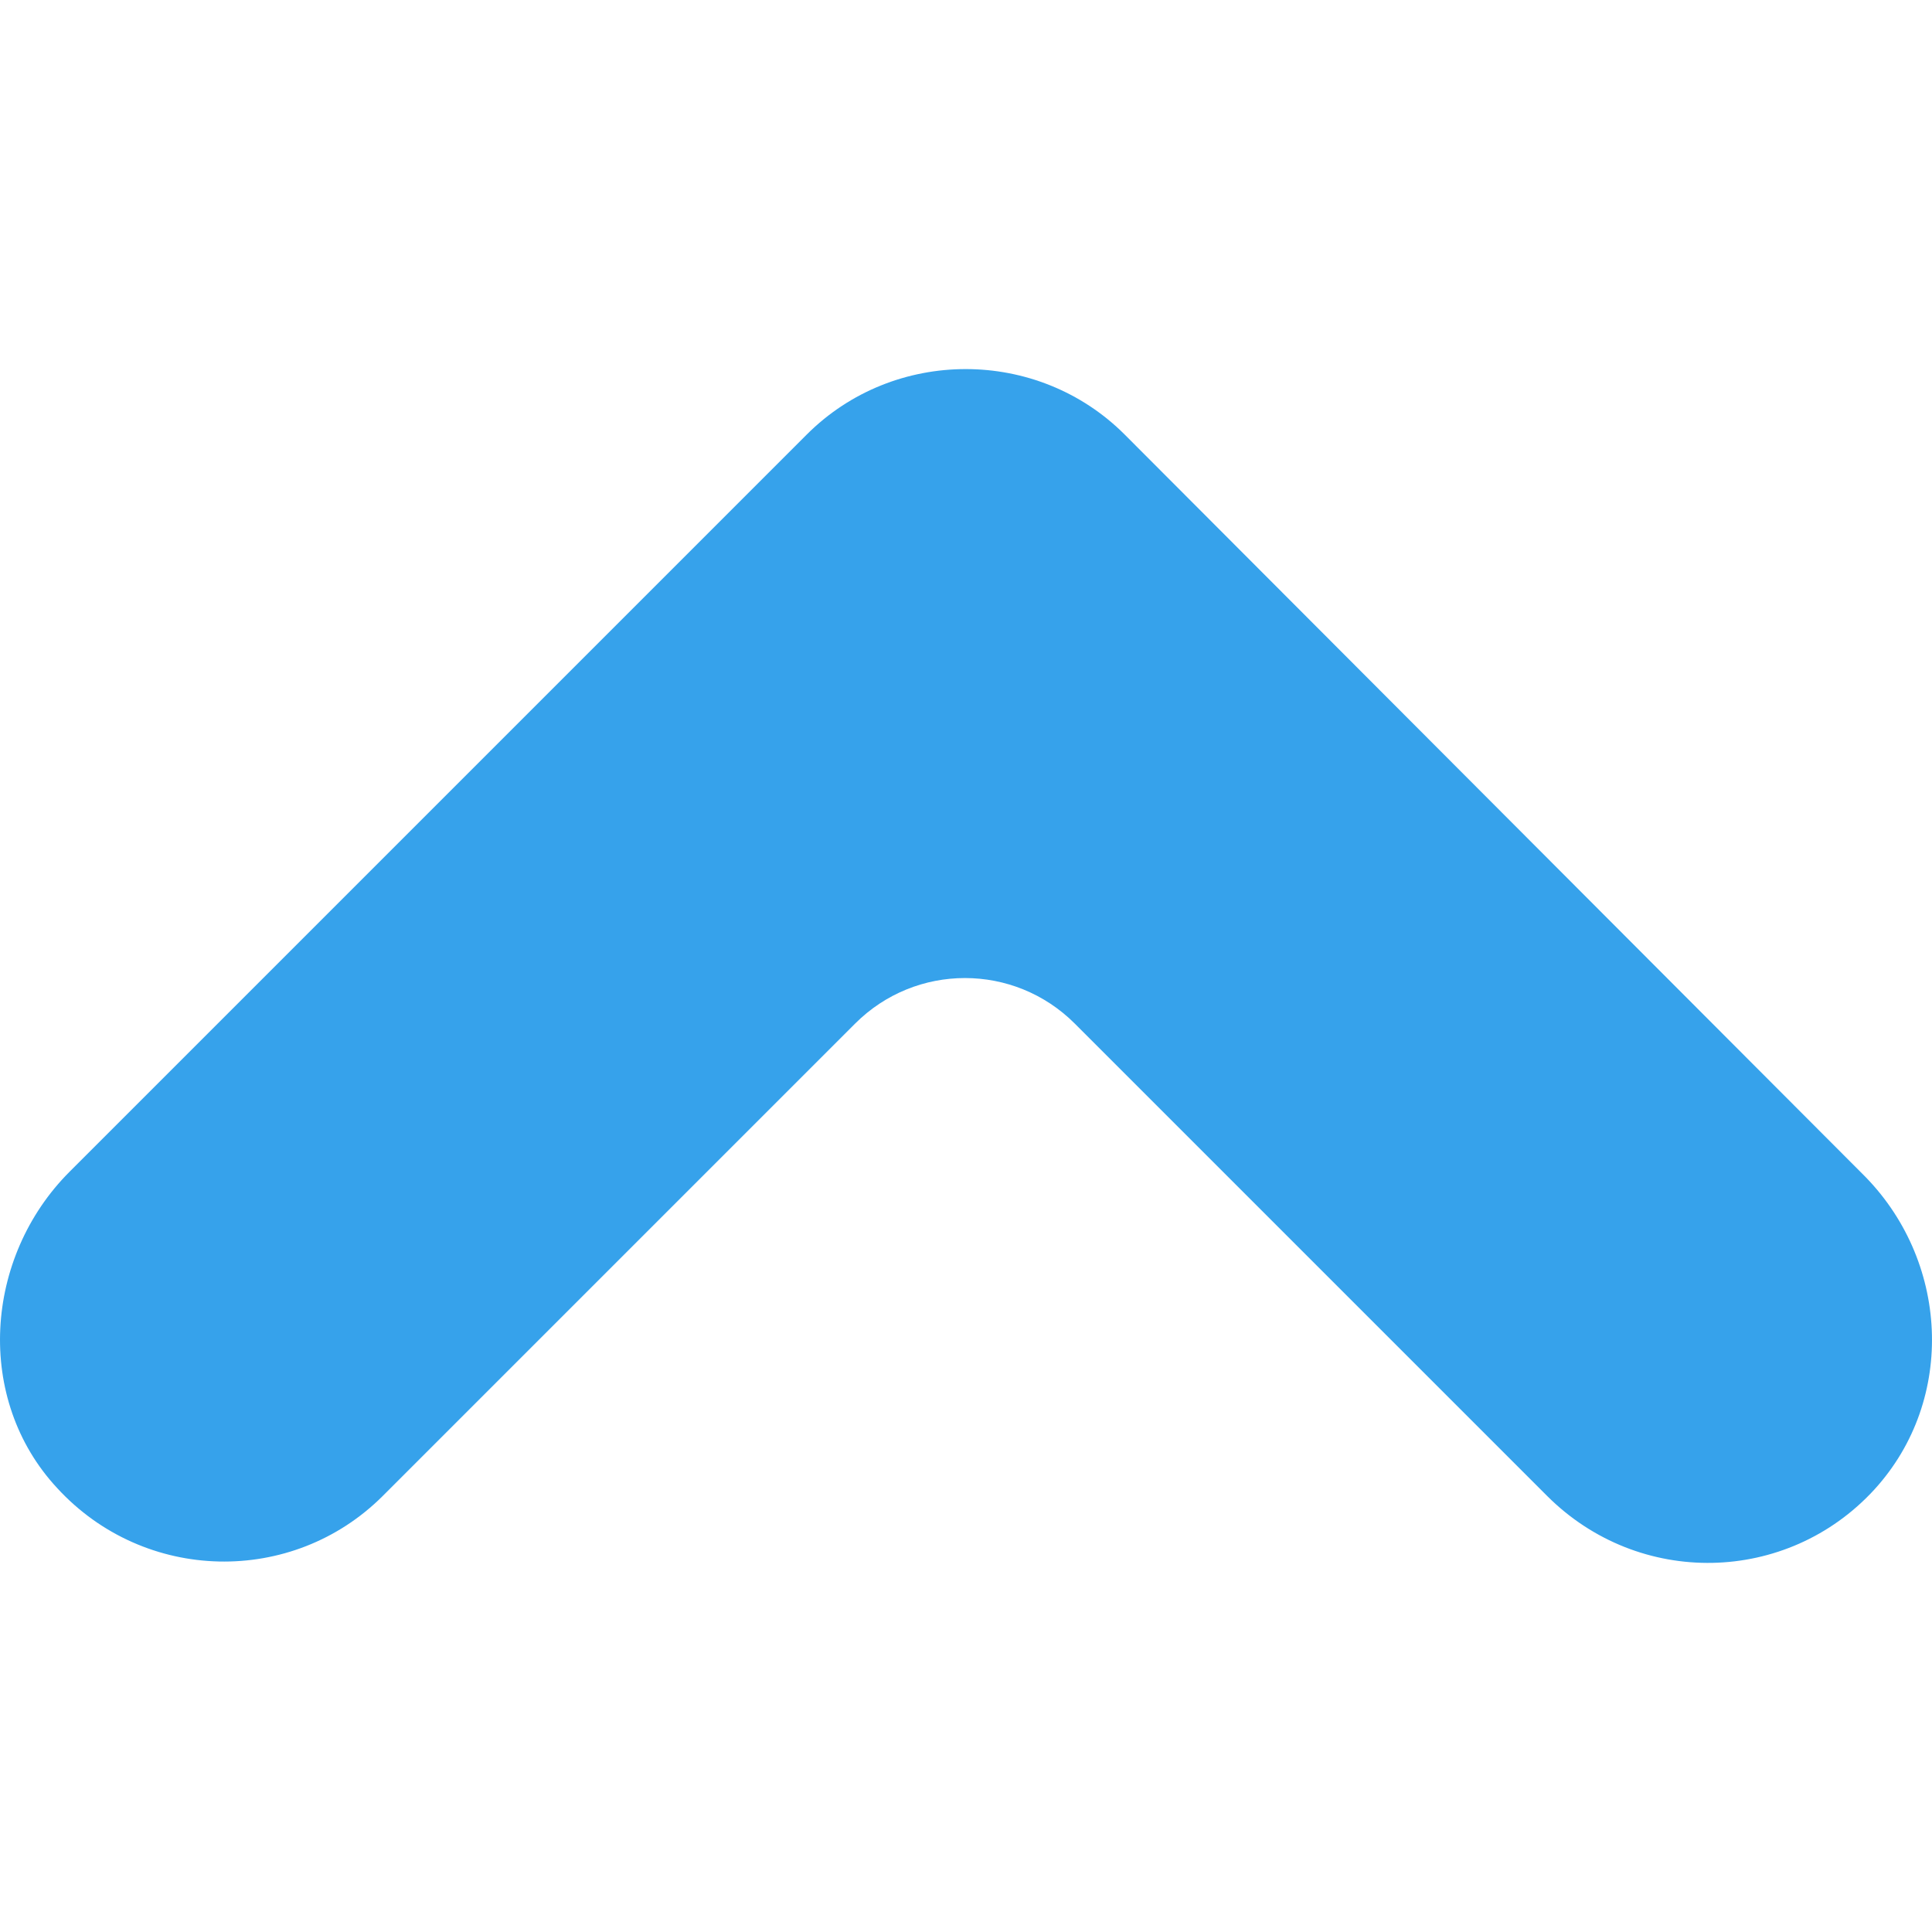
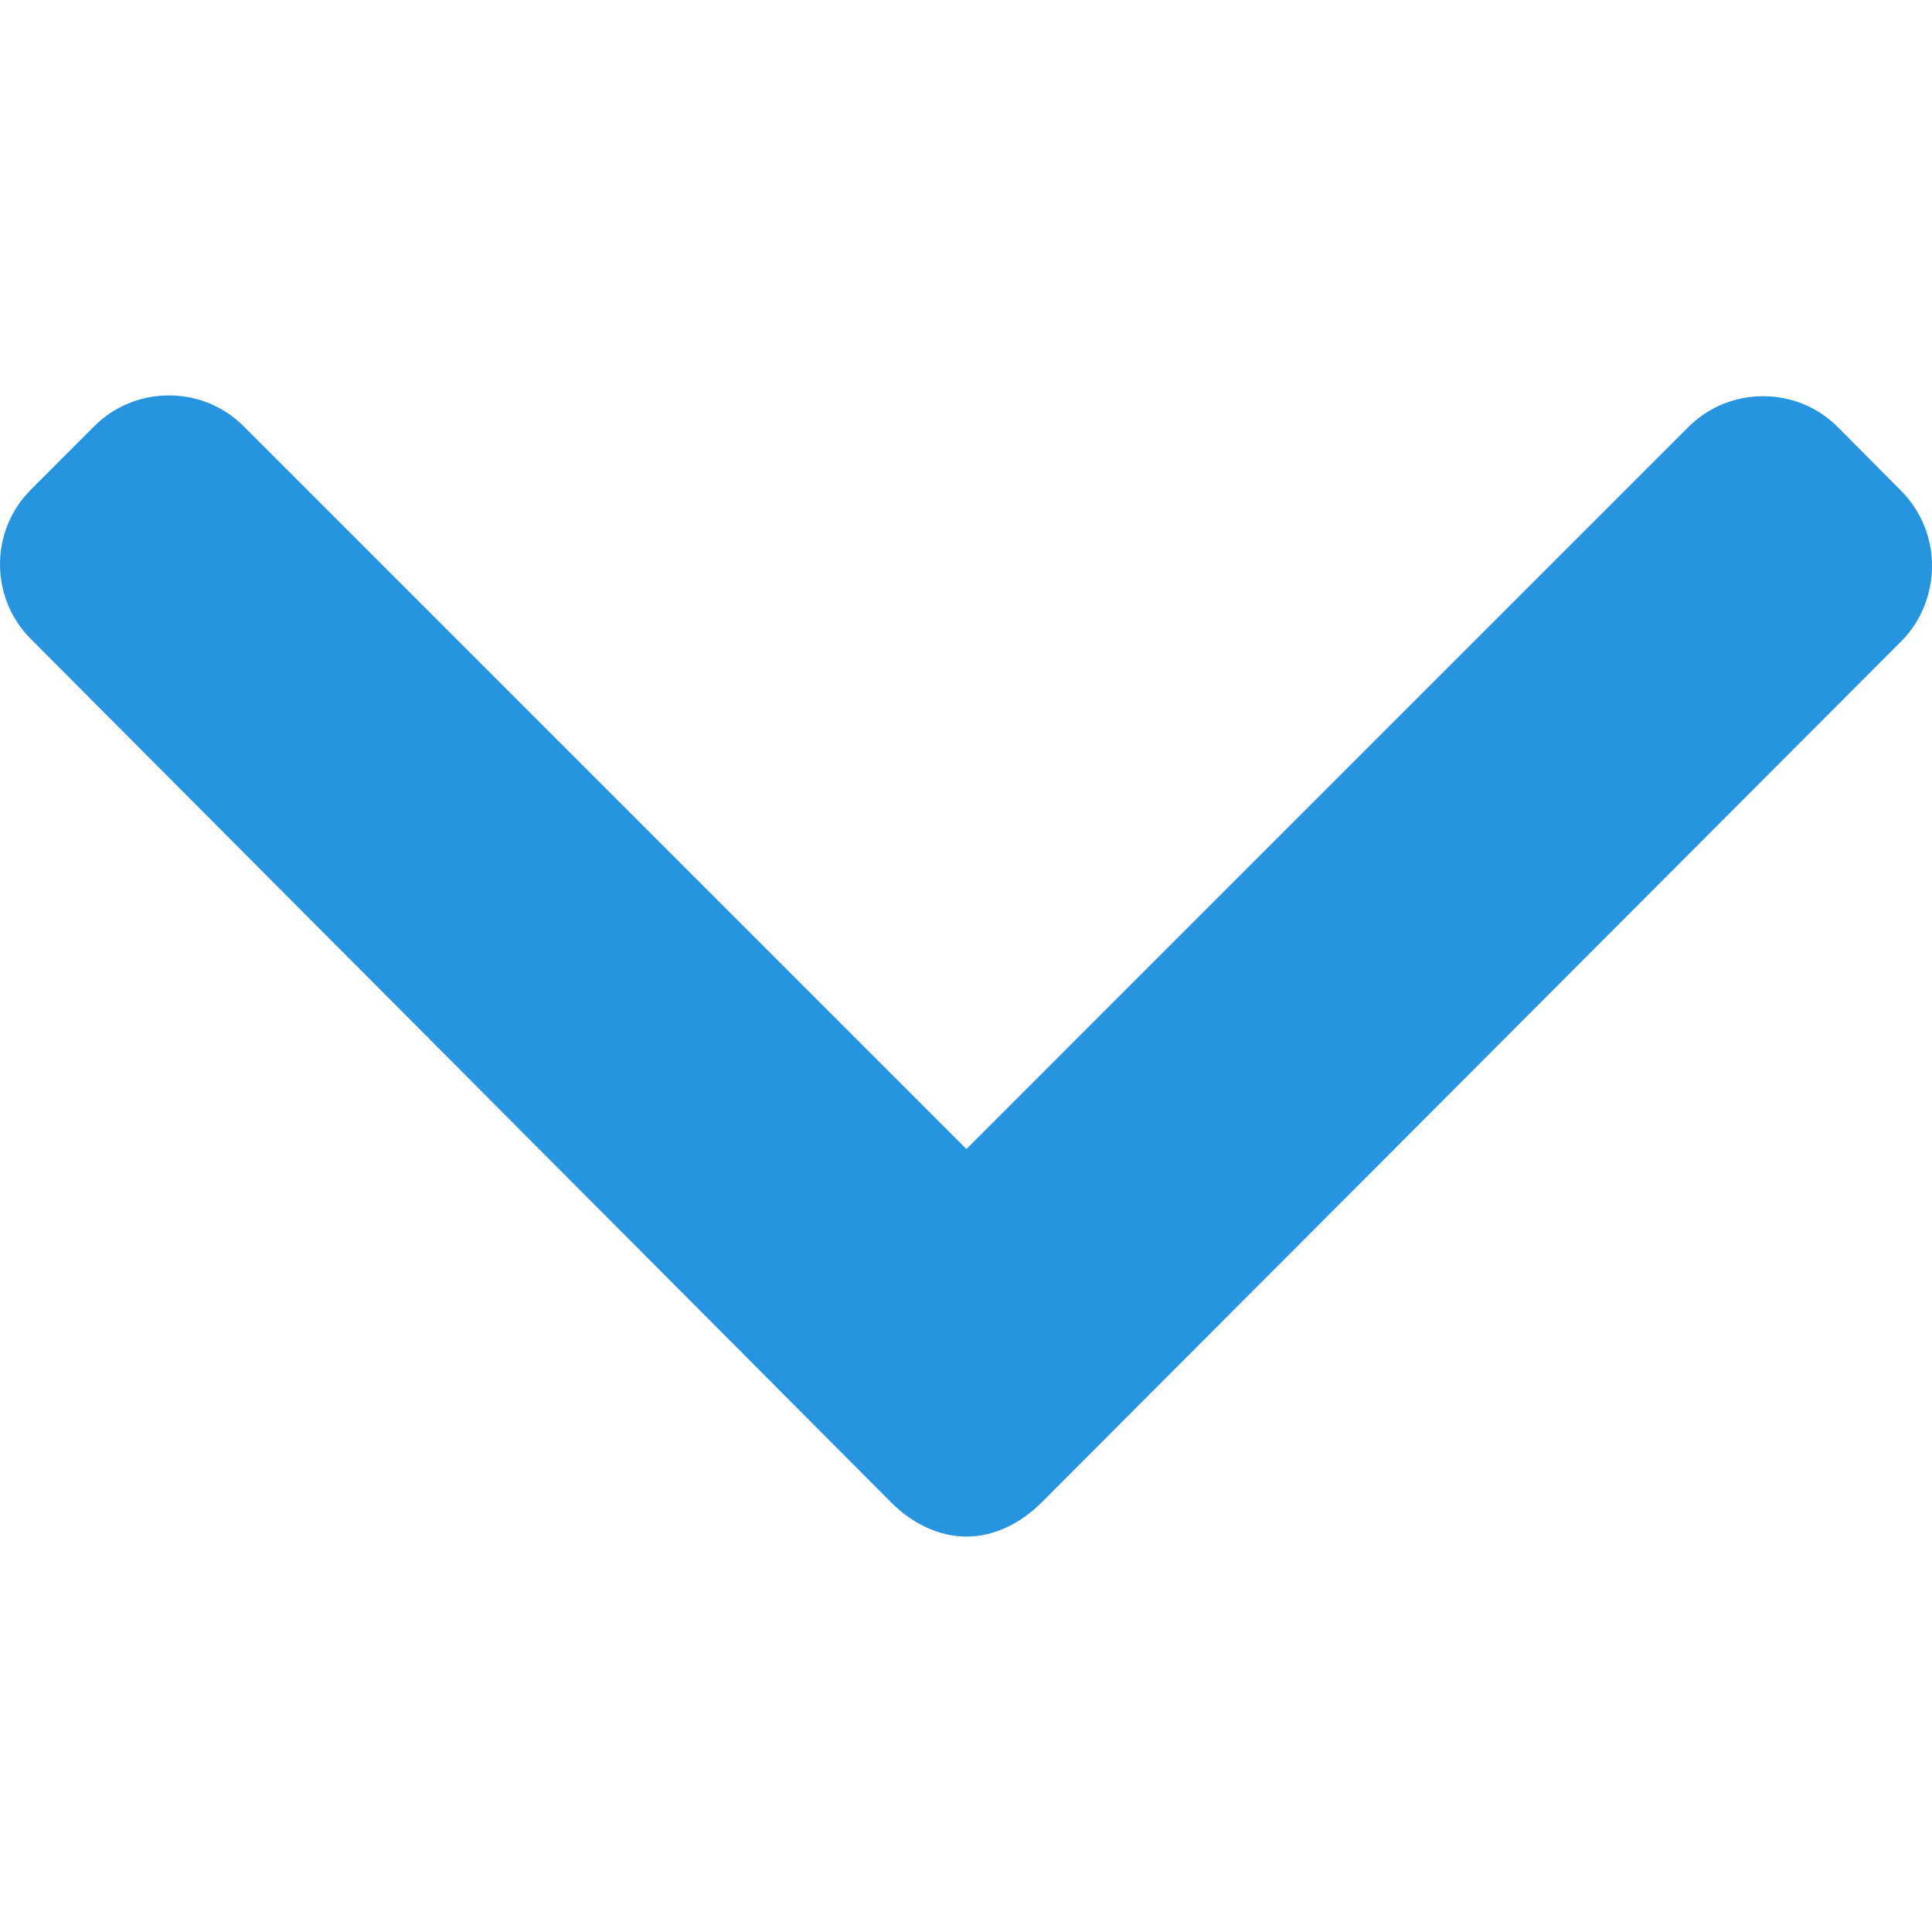
- <svg xmlns="http://www.w3.org/2000/svg" version="1.1" width="512" height="512" x="0" y="0" viewBox="0 0 123.969 123.97" style="enable-background:new 0 0 512 512" xml:space="preserve" class="">
+ <svg xmlns="http://www.w3.org/2000/svg" version="1.1" width="512" height="512" x="0" y="0" viewBox="0 0 491.996 491.996" style="enable-background:new 0 0 512 512" xml:space="preserve" class="">
  <g>
    <g>
-       <path d="M120.266,95.584c5.301-5.801,4.801-14.801-0.8-20.301l-47.3-47.4c-2.8-2.8-6.5-4.2-10.2-4.2s-7.399,1.4-10.2,4.2   l-47.299,47.3c-5.5,5.5-6.1,14.6-0.8,20.3c5.6,6.101,15.099,6.3,20.9,0.5l30.3-30.3c3.899-3.9,10.2-3.9,14.1,0l30.3,30.3   C105.167,101.883,114.667,101.684,120.266,95.584z" fill="#36a2eb" data-original="#000000" style="" class="" />
+       <g>
+         <path d="M484.132,124.986l-16.116-16.228c-5.072-5.068-11.82-7.86-19.032-7.86c-7.208,0-13.964,2.792-19.036,7.86l-183.84,183.848    L62.056,108.554c-5.064-5.068-11.82-7.856-19.028-7.856s-13.968,2.788-19.036,7.856l-16.12,16.128    c-10.496,10.488-10.496,27.572,0,38.06l219.136,219.924c5.064,5.064,11.812,8.632,19.084,8.632h0.084    c7.212,0,13.96-3.572,19.024-8.632l218.932-219.328c5.072-5.064,7.856-12.016,7.864-19.224    C491.996,136.902,489.204,130.046,484.132,124.986z" fill="#2694de" data-original="#000000" style="" class="" />
+       </g>
    </g>
    <g>
</g>
    <g>
</g>
    <g>
</g>
    <g>
</g>
    <g>
</g>
    <g>
</g>
    <g>
</g>
    <g>
</g>
    <g>
</g>
    <g>
</g>
    <g>
</g>
    <g>
</g>
    <g>
</g>
    <g>
</g>
    <g>
</g>
  </g>
</svg>
